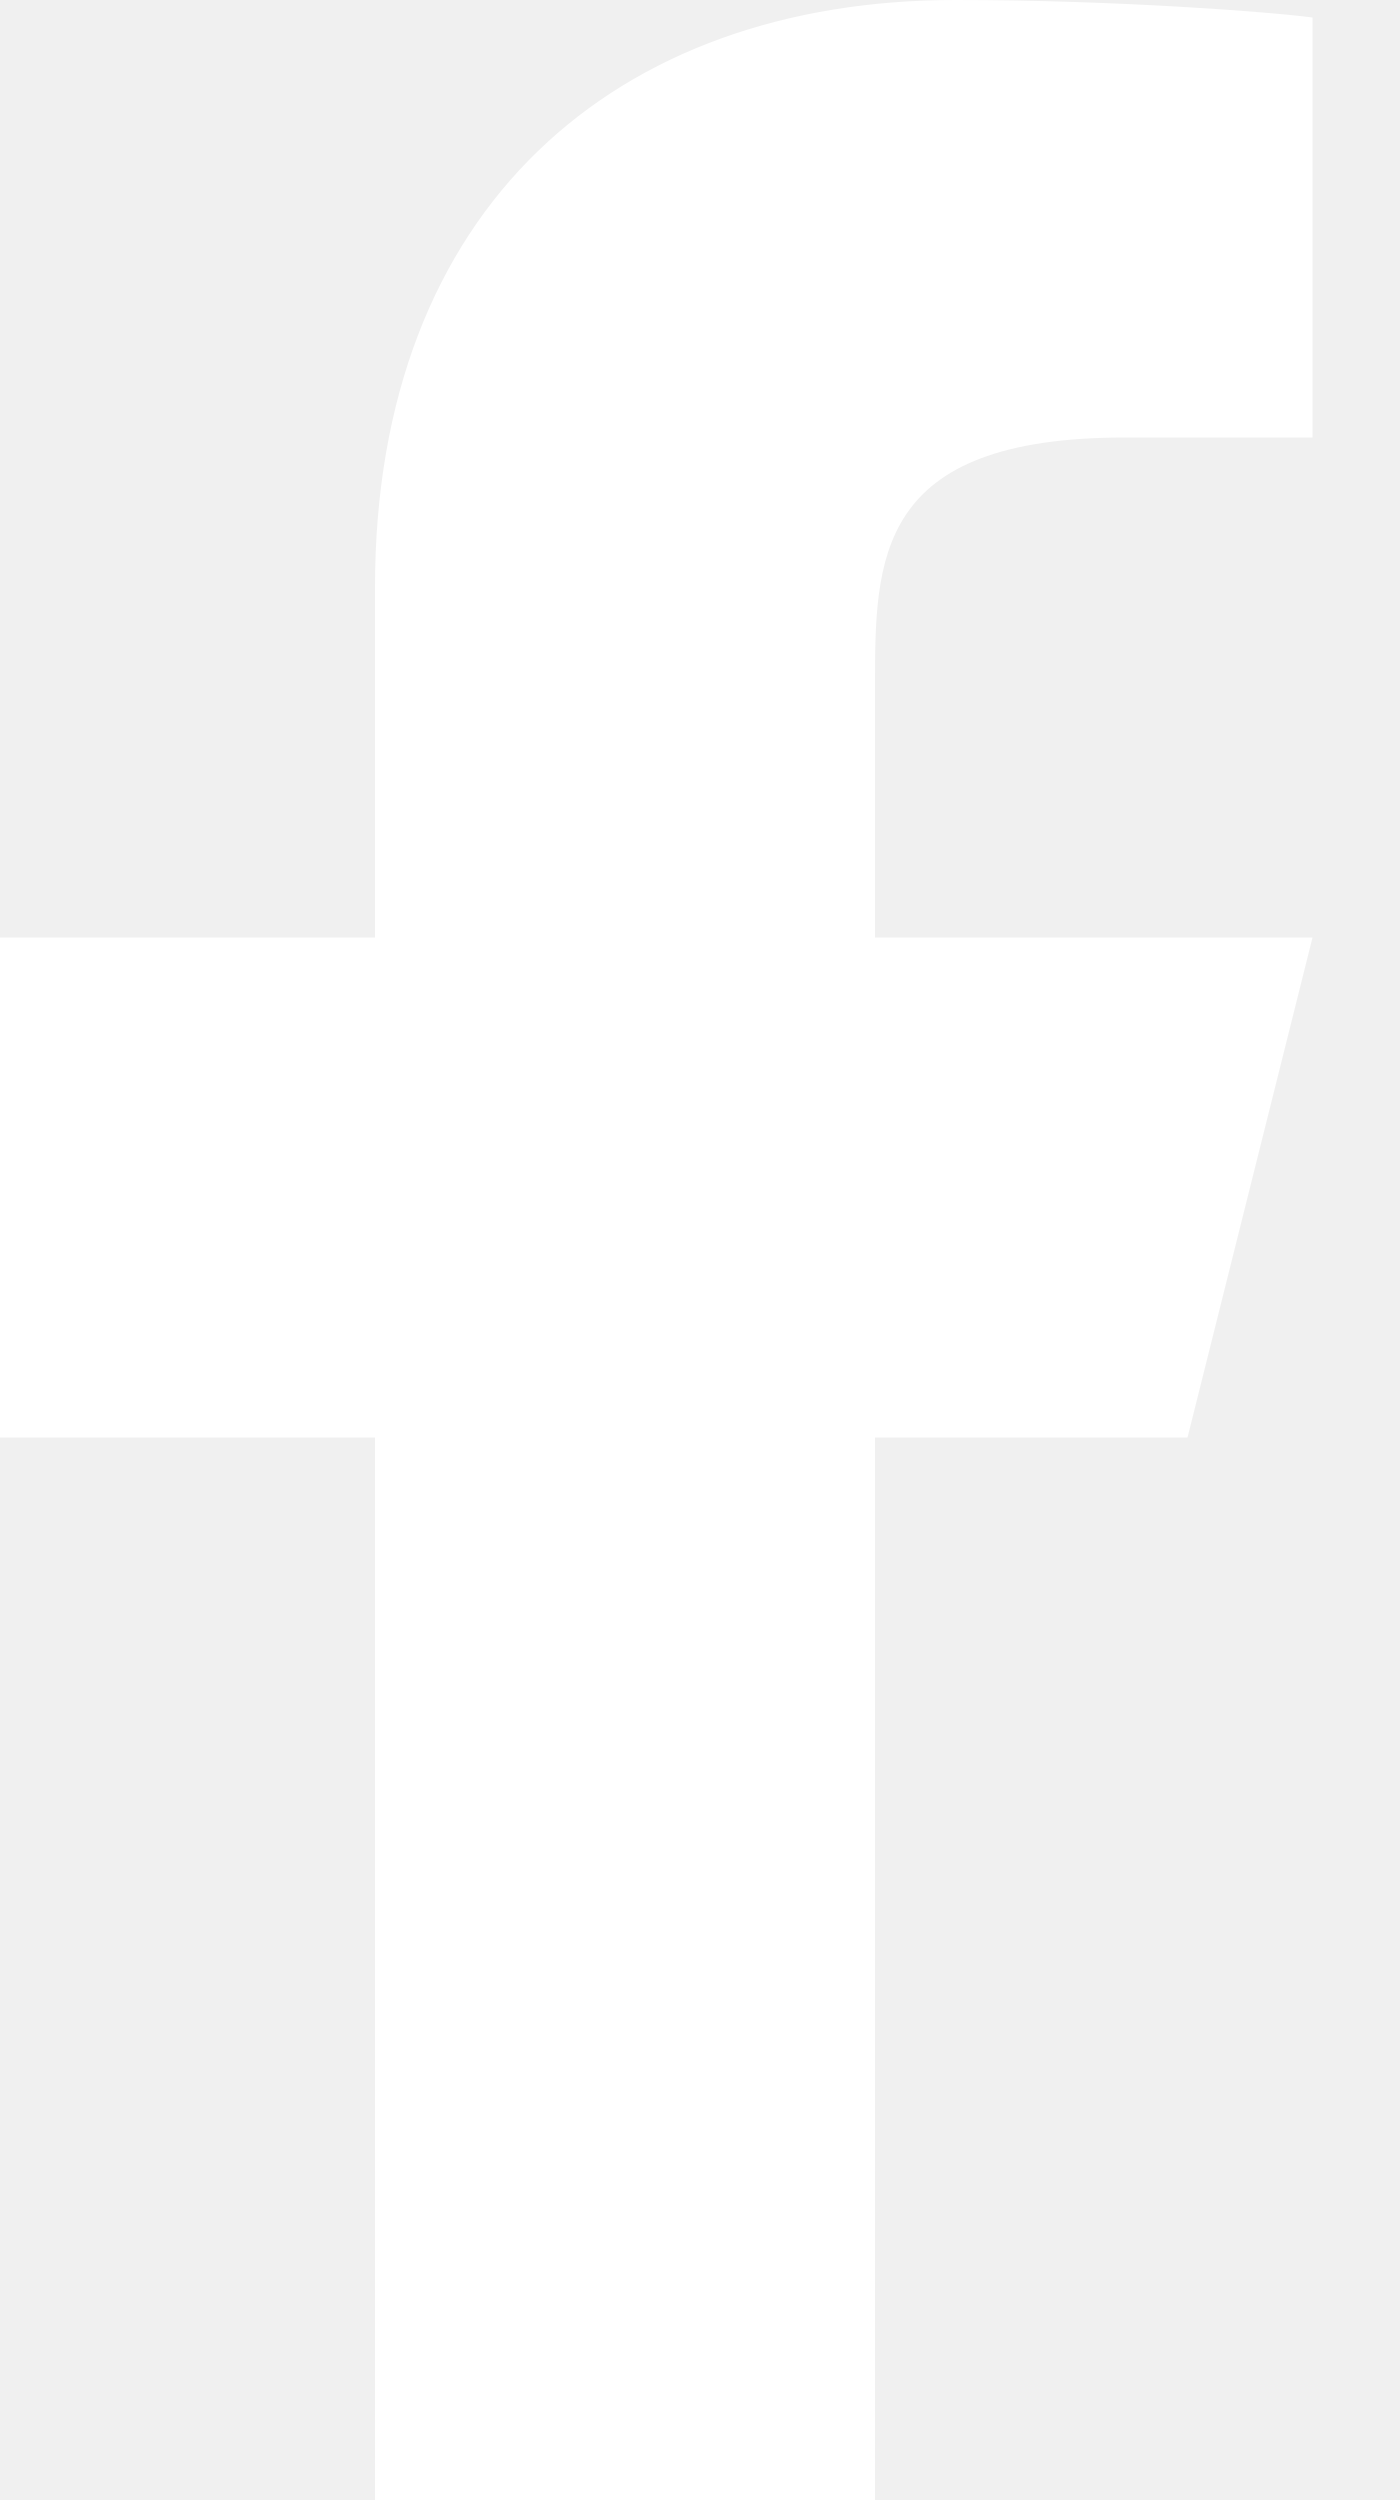
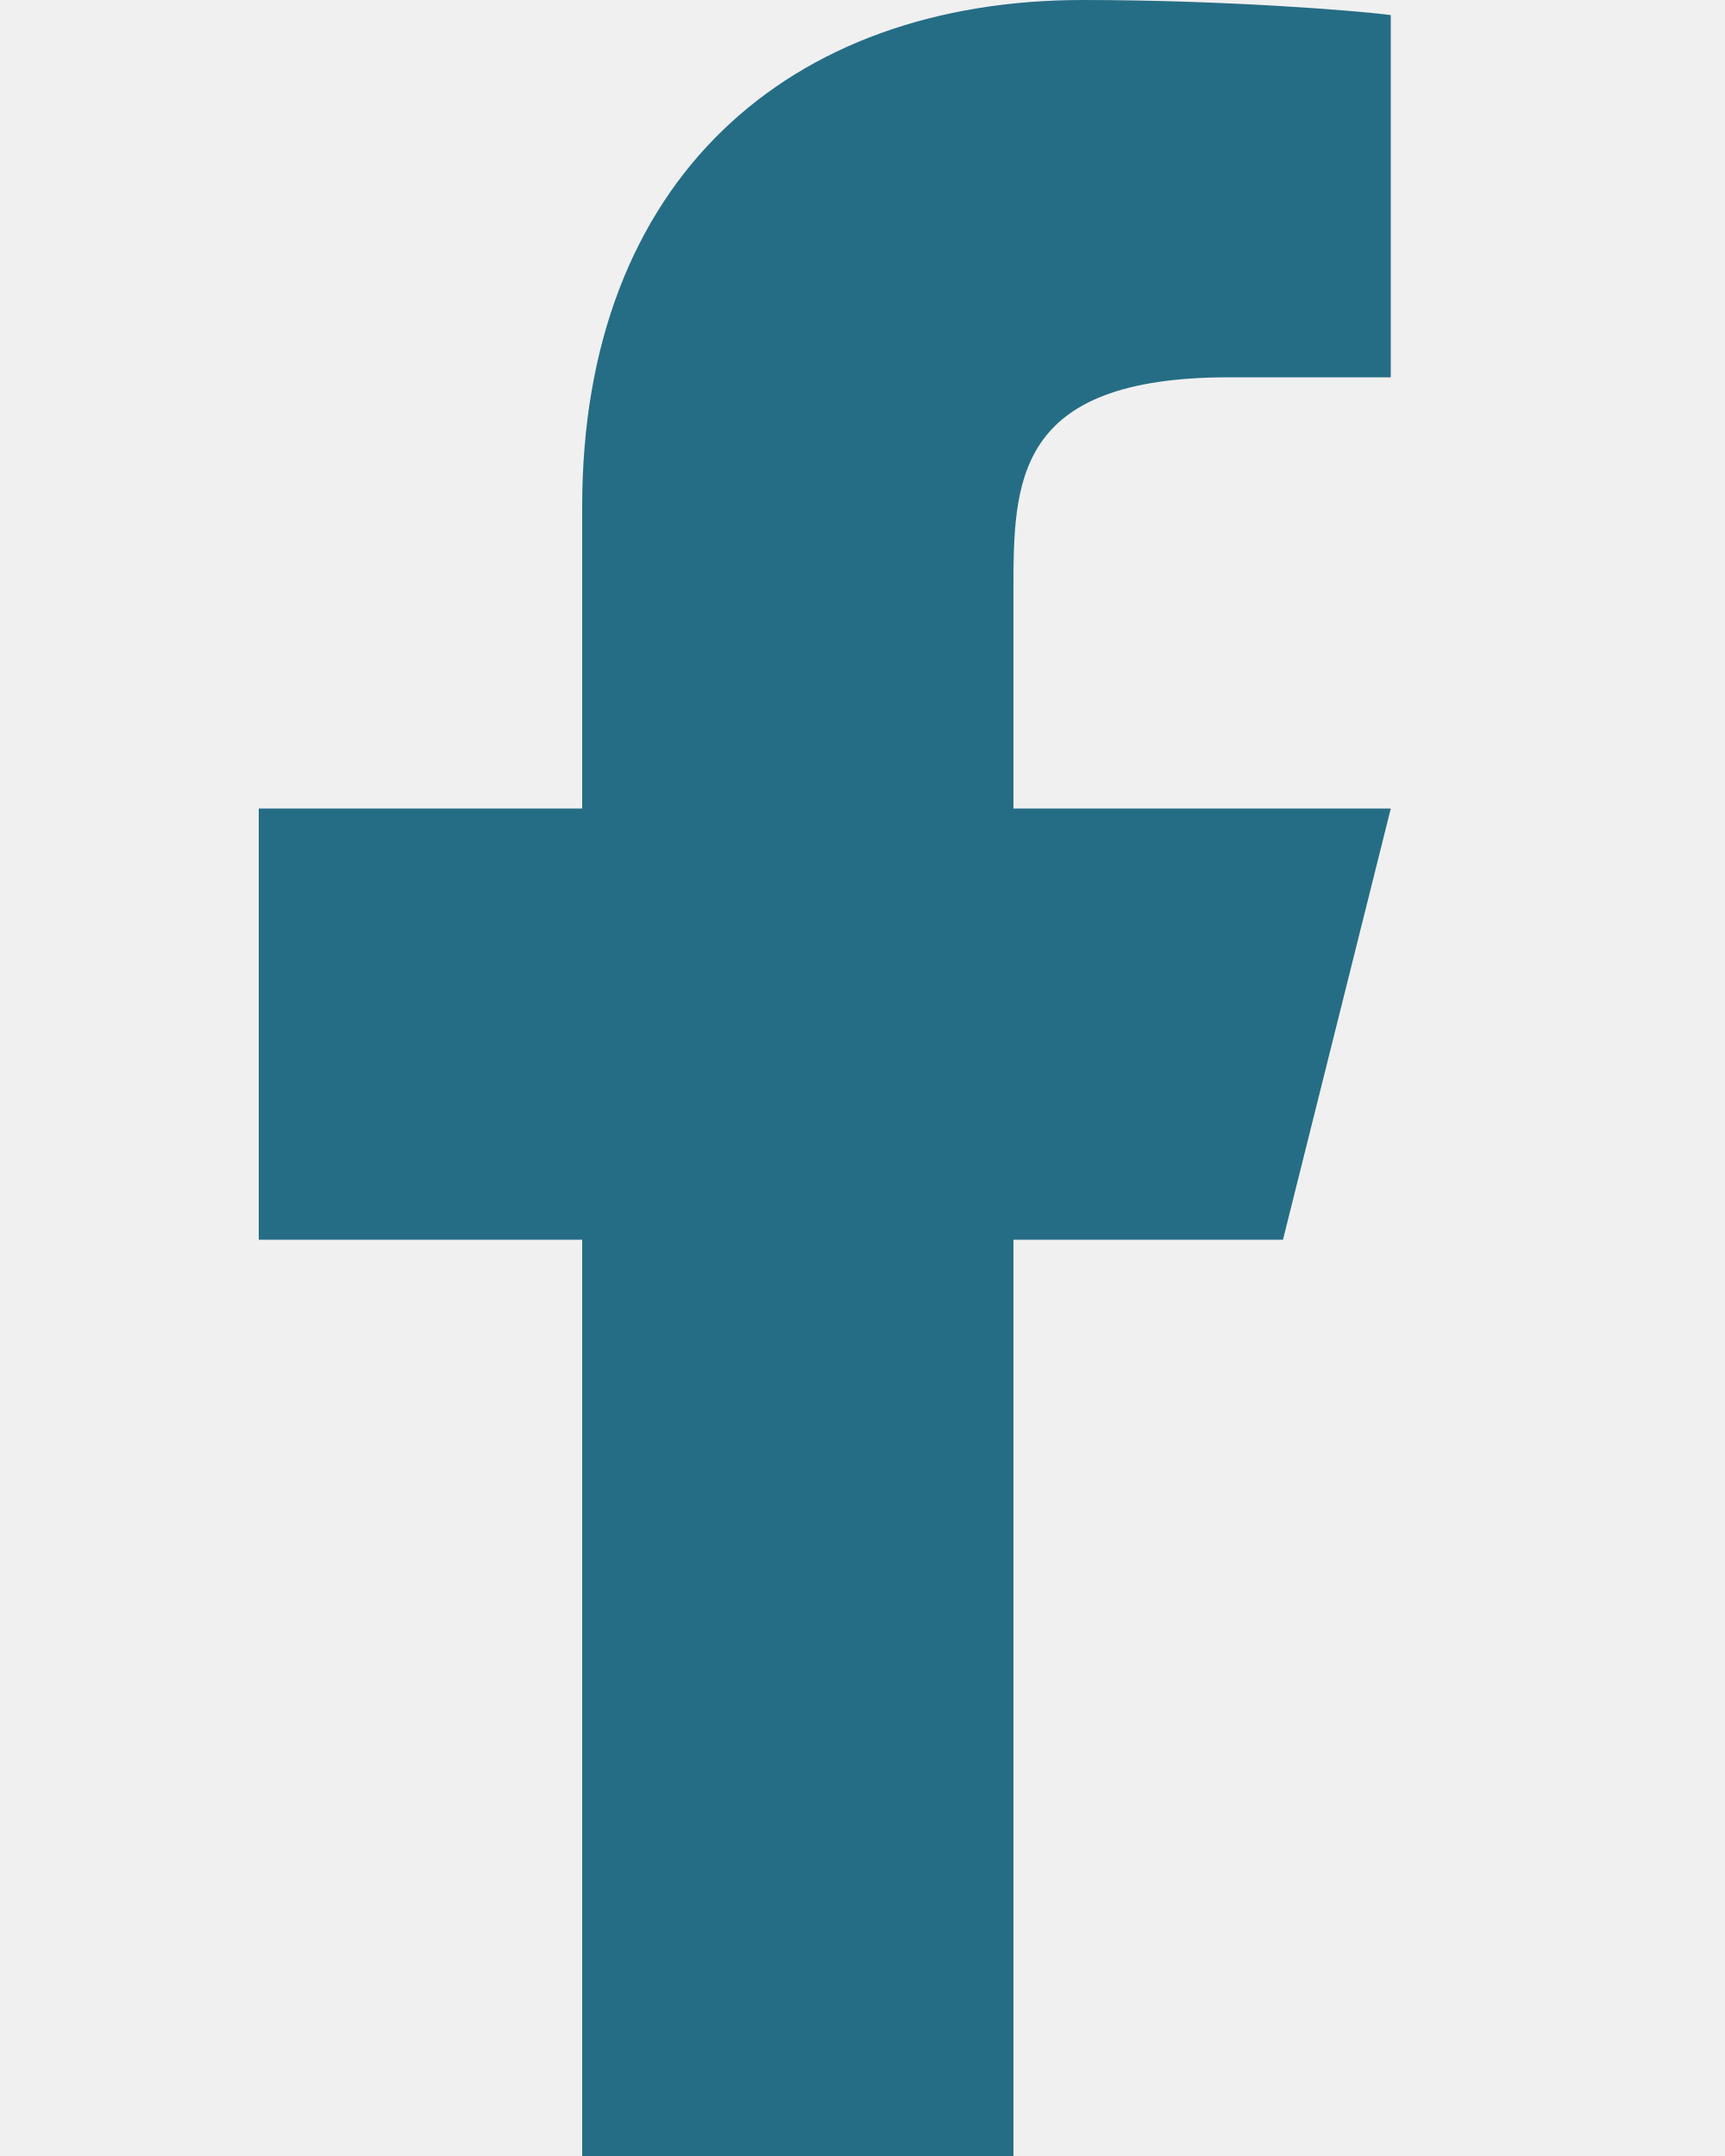
- <svg xmlns="http://www.w3.org/2000/svg" width="14" height="25" viewBox="0 0 14 25" fill="none">
-   <path d="M8.75 14.375H11.875L13.125 9.375H8.75V6.875C8.75 5.588 8.75 4.375 11.25 4.375H13.125V0.175C12.717 0.121 11.179 0 9.554 0C6.16 0 3.75 2.071 3.75 5.875V9.375H0V14.375H3.75V25H8.75V14.375Z" fill="white" />
+ <svg xmlns="http://www.w3.org/2000/svg" width="20" height="25" viewBox="0 0 14 25" fill="none">
+   <path d="M8.75 14.375H11.875L13.125 9.375H8.75V6.875C8.75 5.588 8.75 4.375 11.25 4.375H13.125V0.175C12.717 0.121 11.179 0 9.554 0C6.16 0 3.75 2.071 3.75 5.875V9.375H0V14.375H3.75V25H8.75V14.375Z" fill="#256D85" />
</svg>
